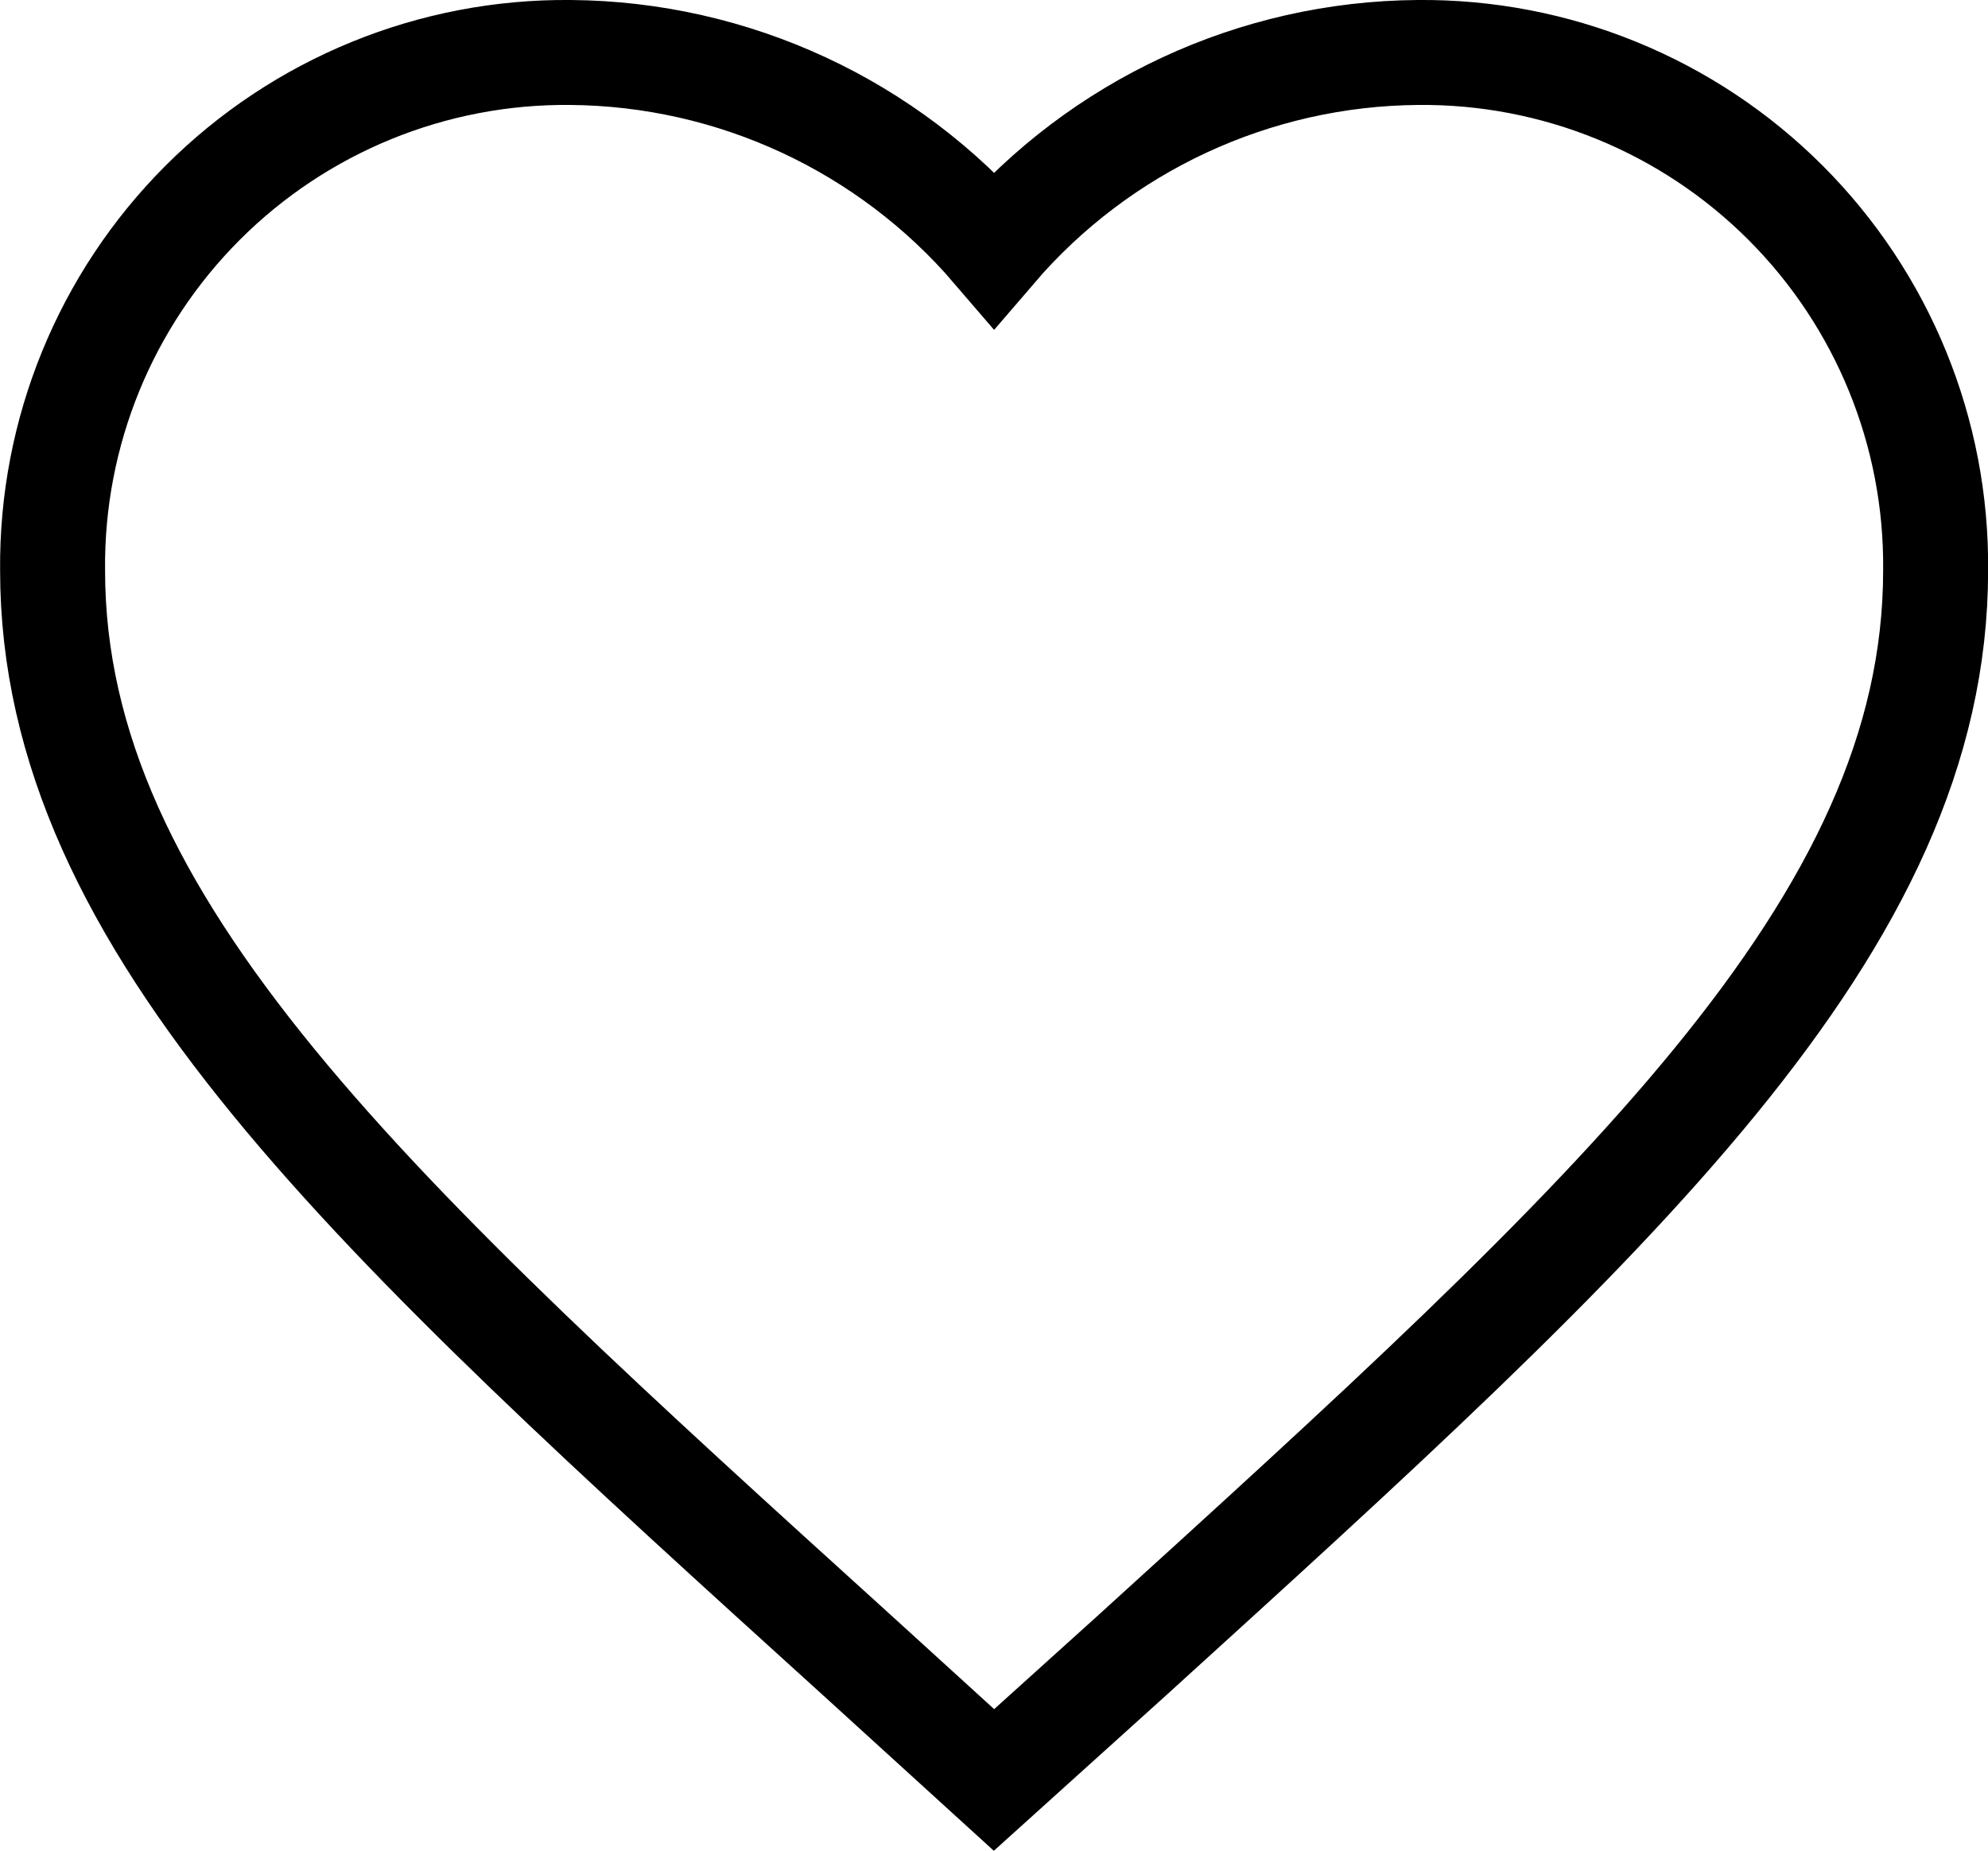
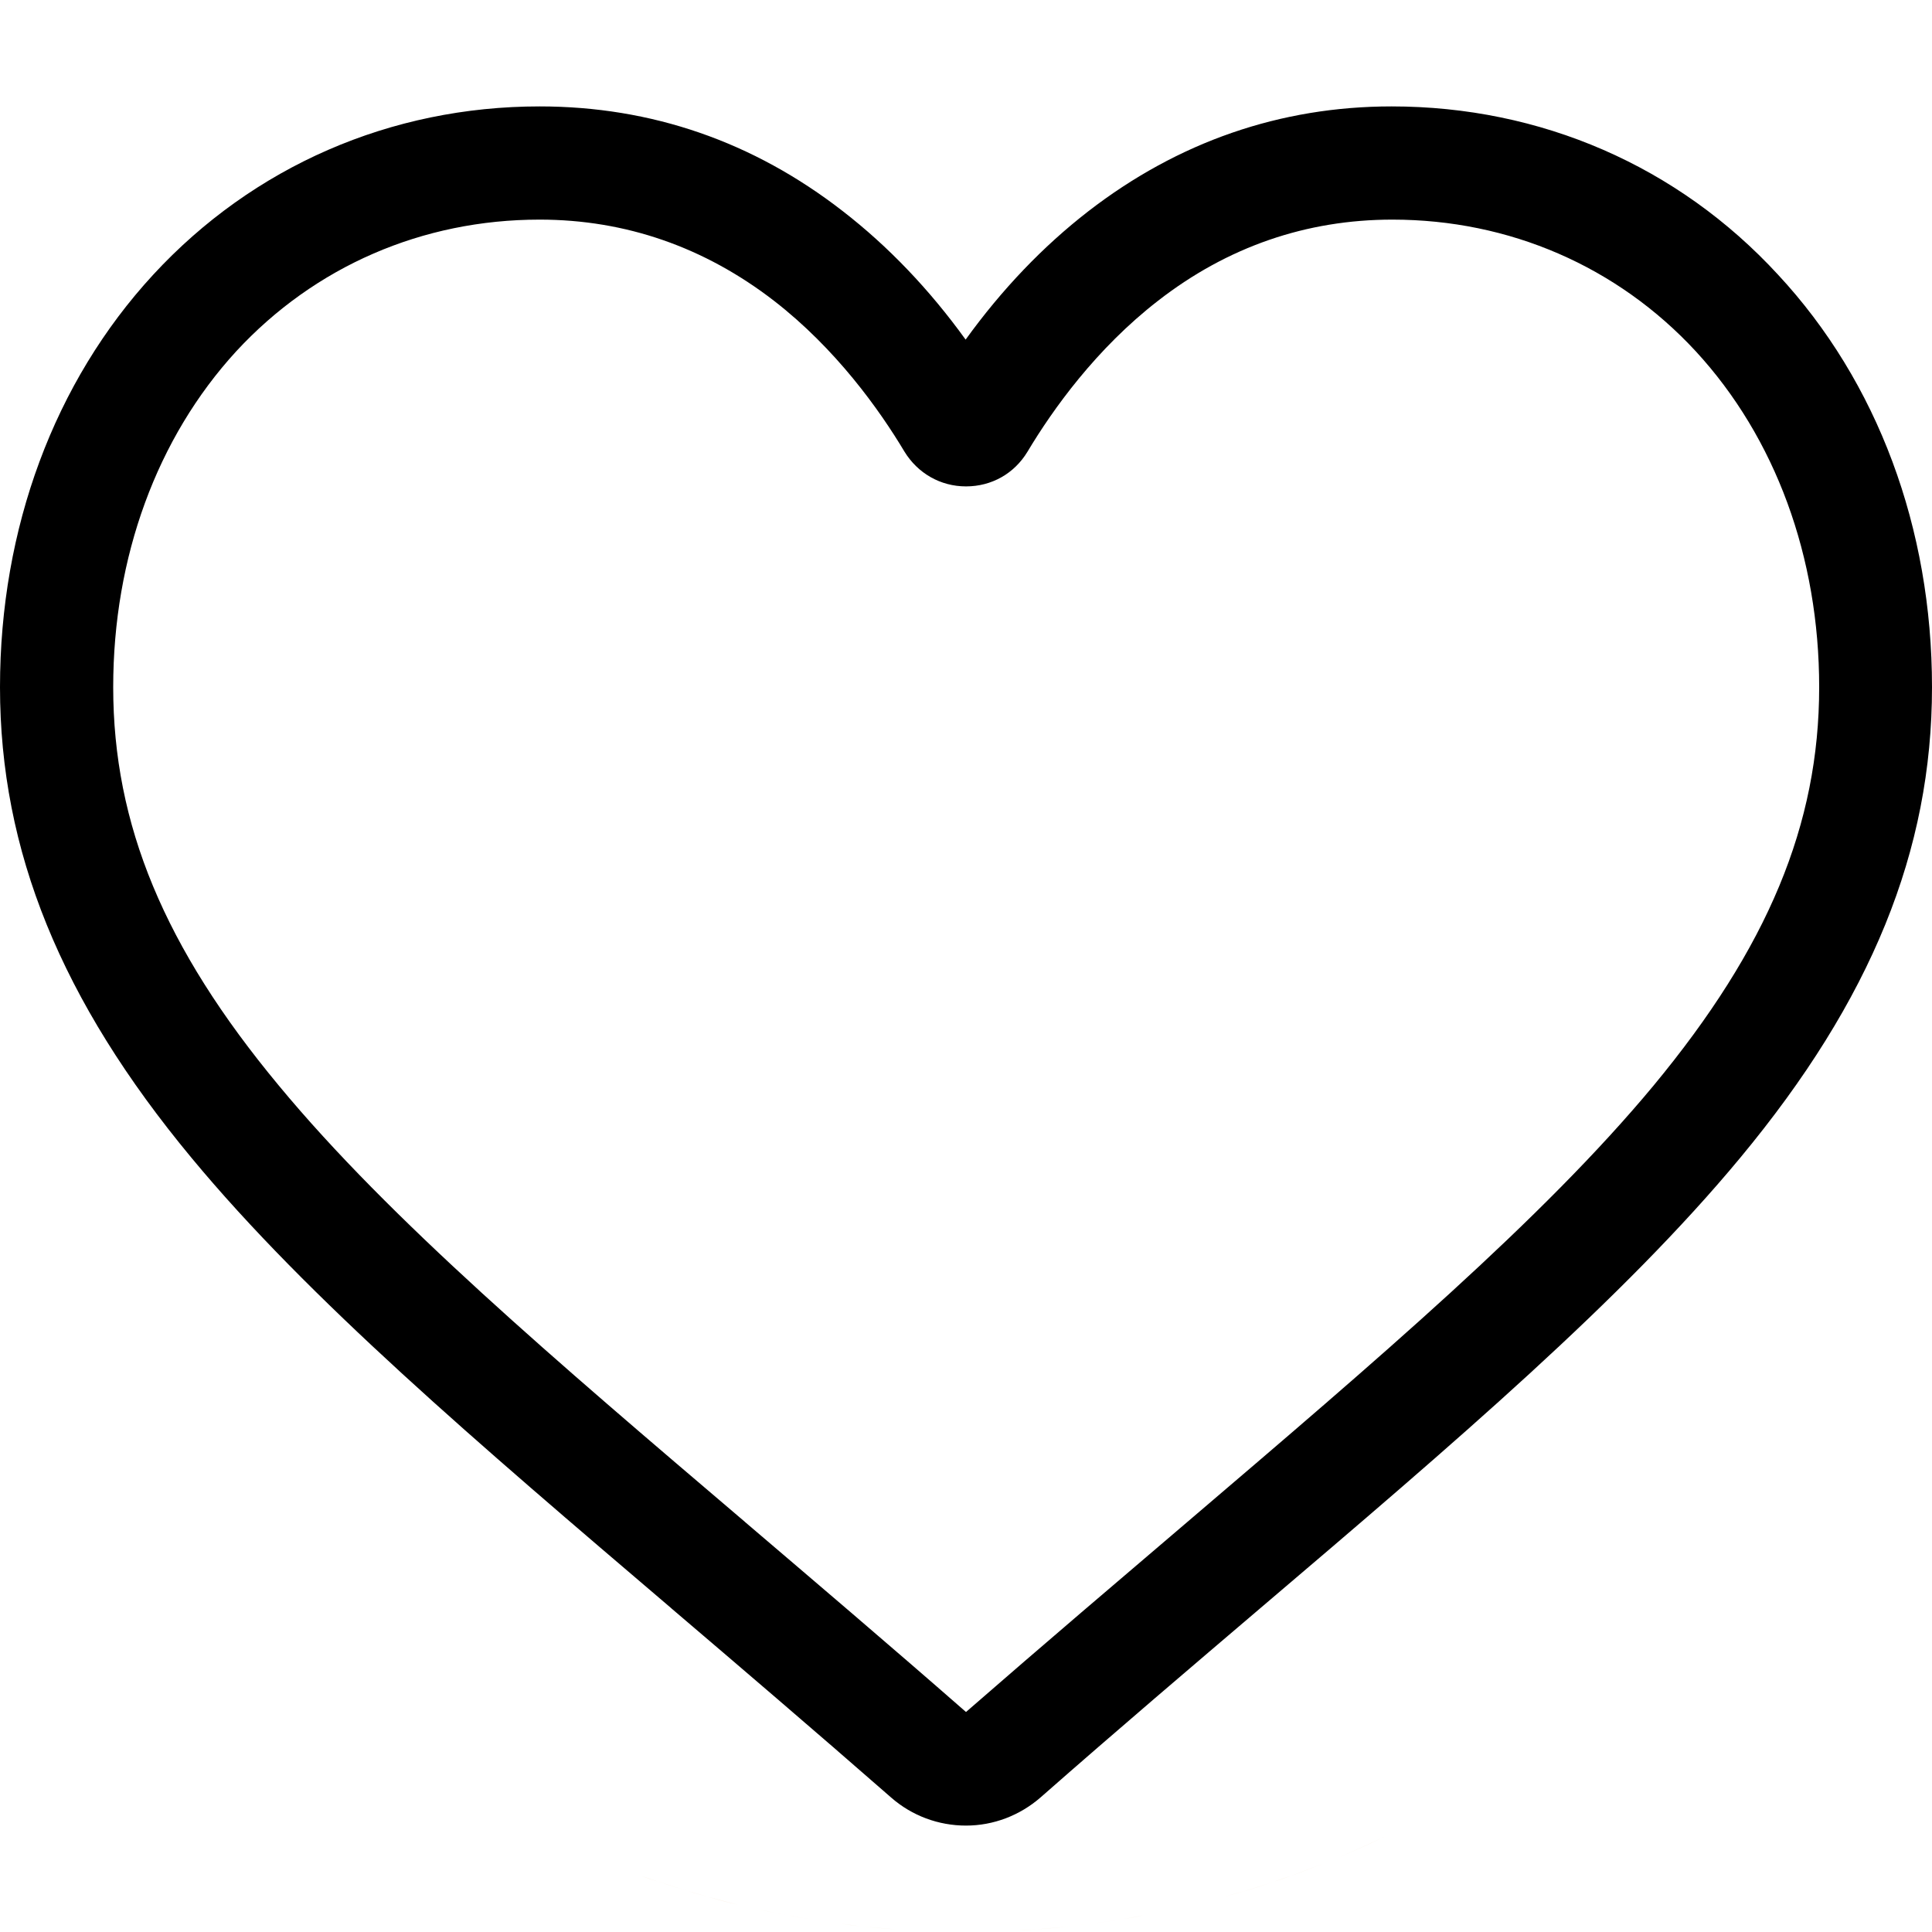
- <svg xmlns="http://www.w3.org/2000/svg" width="18.94" height="17.635" viewBox="0 0 18.94 17.635">
-   <g id="Group_968" data-name="Group 968" transform="translate(-10.747 -11.785)">
-     <path id="Path_407" data-name="Path 407" d="M867.97-1398.54l-1.3-1.184c-4.62-4.189-7.669-6.952-7.669-10.342a4.886,4.886,0,0,1,4.934-4.934,5.372,5.372,0,0,1,4.036,1.875,5.372,5.372,0,0,1,4.036-1.875,4.886,4.886,0,0,1,4.934,4.934c0,3.391-3.05,6.153-7.669,10.351Z" transform="translate(-847.753 1427.285)" fill="none" stroke="#000" stroke-width="1" />
+ <svg xmlns="http://www.w3.org/2000/svg" version="1.1" id="Capa_1" x="0px" y="0px" viewBox="0 0 512 512" style="enable-background:new 0 0 512 512;" xml:space="preserve">
+   <style type="text/css">
+ 	.st0{fill:#F9EDE0;}
+ </style>
+   <g>
+     <path class="st0" d="M337.5,498.7c-2.7,0.9-5.3,1.8-8.1,2.6C332.2,500.4,334.8,499.6,337.5,498.7z" />
+     <path class="st0" d="M350.9,493.8c-2.9,1.1-5.8,2.3-8.7,3.3C345.1,496,348,494.9,350.9,493.8z" />
  </g>
+   <g>
+     <path class="st0" d="M324.3,502.7c-2.6,0.7-5.2,1.4-7.9,2.1C319.1,504.1,321.7,503.4,324.3,502.7z" />
+     <path class="st0" d="M237.5,511.3c-3.1-0.2-6.2-0.5-9.3-0.8C231.2,510.8,234.3,511,237.5,511.3z" />
+     <path class="st0" d="M195.6,504.8c-2.6-0.6-5.3-1.3-7.9-2.1C190.3,503.4,192.9,504.1,195.6,504.8z" />
+     <path class="st0" d="M222.8,509.8c-2.8-0.4-5.6-0.7-8.4-1.2C217.2,509.1,220,509.4,222.8,509.8z" />
+     <path class="st0" d="M256,512c-4.7,0-9.4-0.2-14-0.4C246.6,511.8,251.3,512,256,512z" />
+     <path class="st0" d="M209,507.6c-2.7-0.5-5.4-1-8-1.6C203.7,506.6,206.3,507.1,209,507.6z" />
+     <path class="st0" d="M157.4,492.3c-4-1.7-7.9-3.4-11.8-5.3C149.5,488.9,153.4,490.6,157.4,492.3z" />
+     <path class="st0" d="M169.8,497.1c-2.9-1.1-5.8-2.2-8.7-3.3C164,494.9,166.9,496,169.8,497.1z" />
+     <path class="st0" d="M270,511.6c-4.7,0.2-9.3,0.4-14,0.4C260.7,512,265.4,511.8,270,511.6z" />
+     <path class="st0" d="M283.9,510.5c-3.1,0.3-6.2,0.6-9.3,0.8C277.7,511,280.8,510.8,283.9,510.5z" />
+     <path class="st0" d="M311,506c-2.7,0.6-5.3,1.1-8,1.6C305.7,507.1,308.3,506.6,311,506z" />
+     <path class="st0" d="M297.5,508.6c-2.8,0.5-5.6,0.8-8.4,1.2C292,509.4,294.8,509.1,297.5,508.6z" />
+     <path class="st0" d="M366.4,487c-3.9,1.8-7.8,3.6-11.7,5.3C358.6,490.6,362.5,488.9,366.4,487z" />
+     <path class="st0" d="M182.5,501.2c-2.7-0.8-5.4-1.7-8.1-2.6C177.2,499.6,179.8,500.4,182.5,501.2z" />
+     <path class="st0" d="M354.6,492.3c-1.2,0.5-2.5,1-3.7,1.5C352.1,493.3,353.4,492.8,354.6,492.3z" />
+     <path class="st0" d="M366.7,486.9c-0.1,0.1-0.2,0.1-0.4,0.2C366.5,487,366.6,486.9,366.7,486.9z" />
+     <path class="st0" d="M201,506c-1.8-0.4-3.6-0.8-5.4-1.2C197.4,505.2,199.2,505.6,201,506z" />
+     <path class="st0" d="M214.5,508.6c-1.8-0.3-3.6-0.6-5.5-1C210.8,508,212.6,508.3,214.5,508.6z" />
+     <path class="st0" d="M242,511.6c-1.5-0.1-3-0.2-4.5-0.3C239,511.4,240.5,511.5,242,511.6z" />
+     <path class="st0" d="M228.1,510.5c-1.8-0.2-3.5-0.4-5.3-0.7C224.6,510,226.4,510.3,228.1,510.5z" />
+     <path class="st0" d="M145.6,487c-0.1,0-0.2-0.1-0.3-0.1C145.4,486.9,145.5,487,145.6,487z" />
+     <path class="st0" d="M274.5,511.3c-1.5,0.1-3,0.3-4.5,0.3C271.5,511.5,273,511.4,274.5,511.3z" />
+     <path class="st0" d="M329.5,501.2c-1.7,0.5-3.4,1-5.2,1.5C326,502.2,327.7,501.8,329.5,501.2z" />
+     <path class="st0" d="M342.2,497.1c-1.6,0.6-3.1,1.1-4.7,1.6C339.1,498.1,340.7,497.6,342.2,497.1z" />
+     <path class="st0" d="M161.1,493.8c-1.2-0.5-2.5-1-3.7-1.5C158.6,492.8,159.9,493.3,161.1,493.8z" />
+     <path class="st0" d="M174.5,498.7c-1.6-0.5-3.1-1-4.7-1.6C171.3,497.6,172.9,498.1,174.5,498.7z" />
+     <path class="st0" d="M289.2,509.8c-1.8,0.2-3.5,0.5-5.3,0.7C285.6,510.3,287.4,510,289.2,509.8z" />
+     <path class="st0" d="M316.4,504.8c-1.8,0.4-3.6,0.8-5.4,1.2C312.8,505.6,314.6,505.2,316.4,504.8z" />
+     <path class="st0" d="M303,507.6c-1.8,0.3-3.6,0.7-5.5,1C299.4,508.3,301.2,508,303,507.6z" />
+     <path class="st0" d="M187.7,502.7c-1.7-0.5-3.5-1-5.2-1.5C184.2,501.8,186,502.2,187.7,502.7z" />
+   </g>
+   <path d="M256,483.8c-7.3,0-14.3-2.6-19.8-7.4c-20.7-18.1-40.6-35.1-58.2-50.1l-0.1-0.1c-51.6-44-96.1-81.9-127.1-119.3  C16.1,265.1,0,225.4,0,182.1C0,140,14.4,101.2,40.6,72.8C67.1,44.1,103.5,28.2,143,28.2c29.6,0,56.6,9.3,80.4,27.8  c12,9.3,22.9,20.7,32.5,34c9.6-13.3,20.5-24.7,32.5-34c23.8-18.4,50.9-27.8,80.4-27.8c39.5,0,75.9,15.8,102.4,44.6  C497.6,101.2,512,140,512,182.1c0,43.3-16.1,82.9-50.8,124.7c-31,37.4-75.5,75.4-127.1,119.3c-17.6,15-37.6,32-58.3,50.2  C270.3,481.1,263.3,483.8,256,483.8z M143,58.2c-31.1,0-59.6,12.4-80.4,34.9c-21,22.9-32.6,54.5-32.6,89c0,36.4,13.5,69,43.9,105.6  c29.3,35.4,73,72.6,123.5,115.6l0.1,0.1c17.7,15.1,37.7,32.1,58.5,50.3c21-18.3,41-35.3,58.7-50.4c50.5-43.1,94.1-80.2,123.5-115.6  c30.3-36.6,43.9-69.2,43.9-105.6c0-34.5-11.6-66.1-32.7-89C428.6,70.6,400,58.2,369,58.2c-22.8,0-43.7,7.2-62.1,21.5  c-16.4,12.7-27.9,28.8-34.6,40c-3.5,5.8-9.5,9.2-16.3,9.2s-12.8-3.5-16.3-9.2c-6.7-11.2-18.2-27.3-34.6-40  C186.7,65.5,165.8,58.2,143,58.2z" />
</svg>
